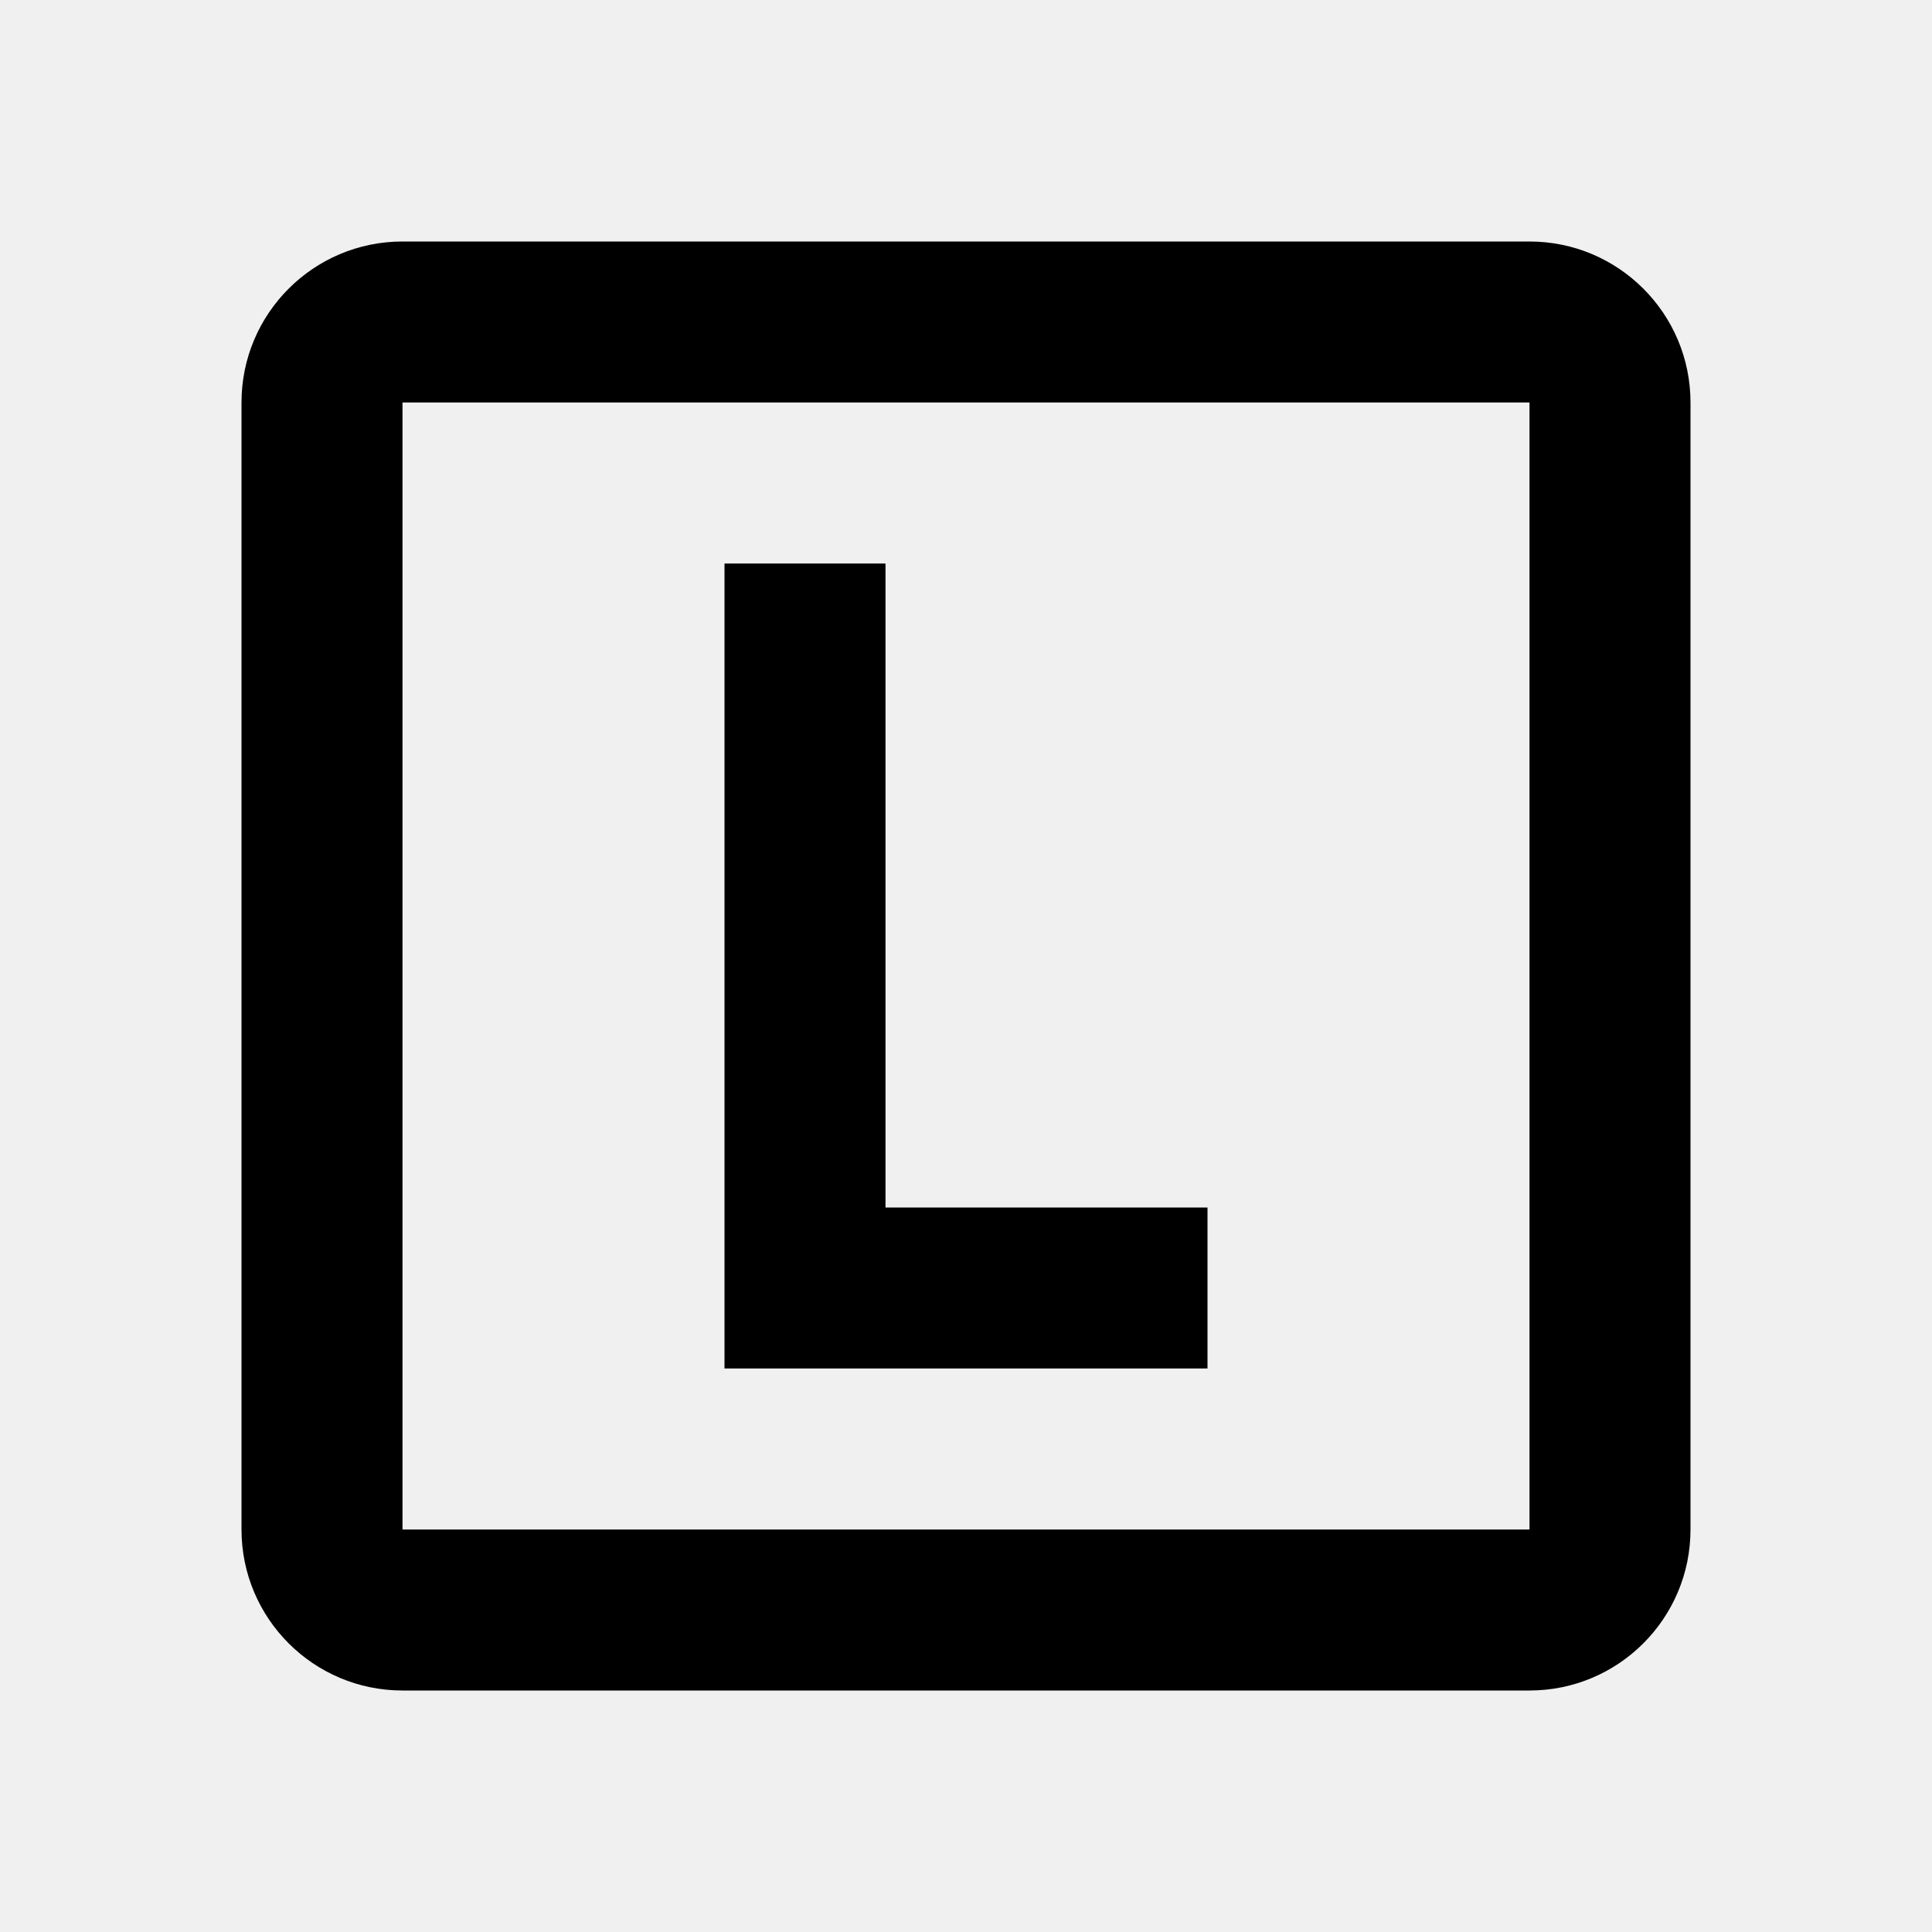
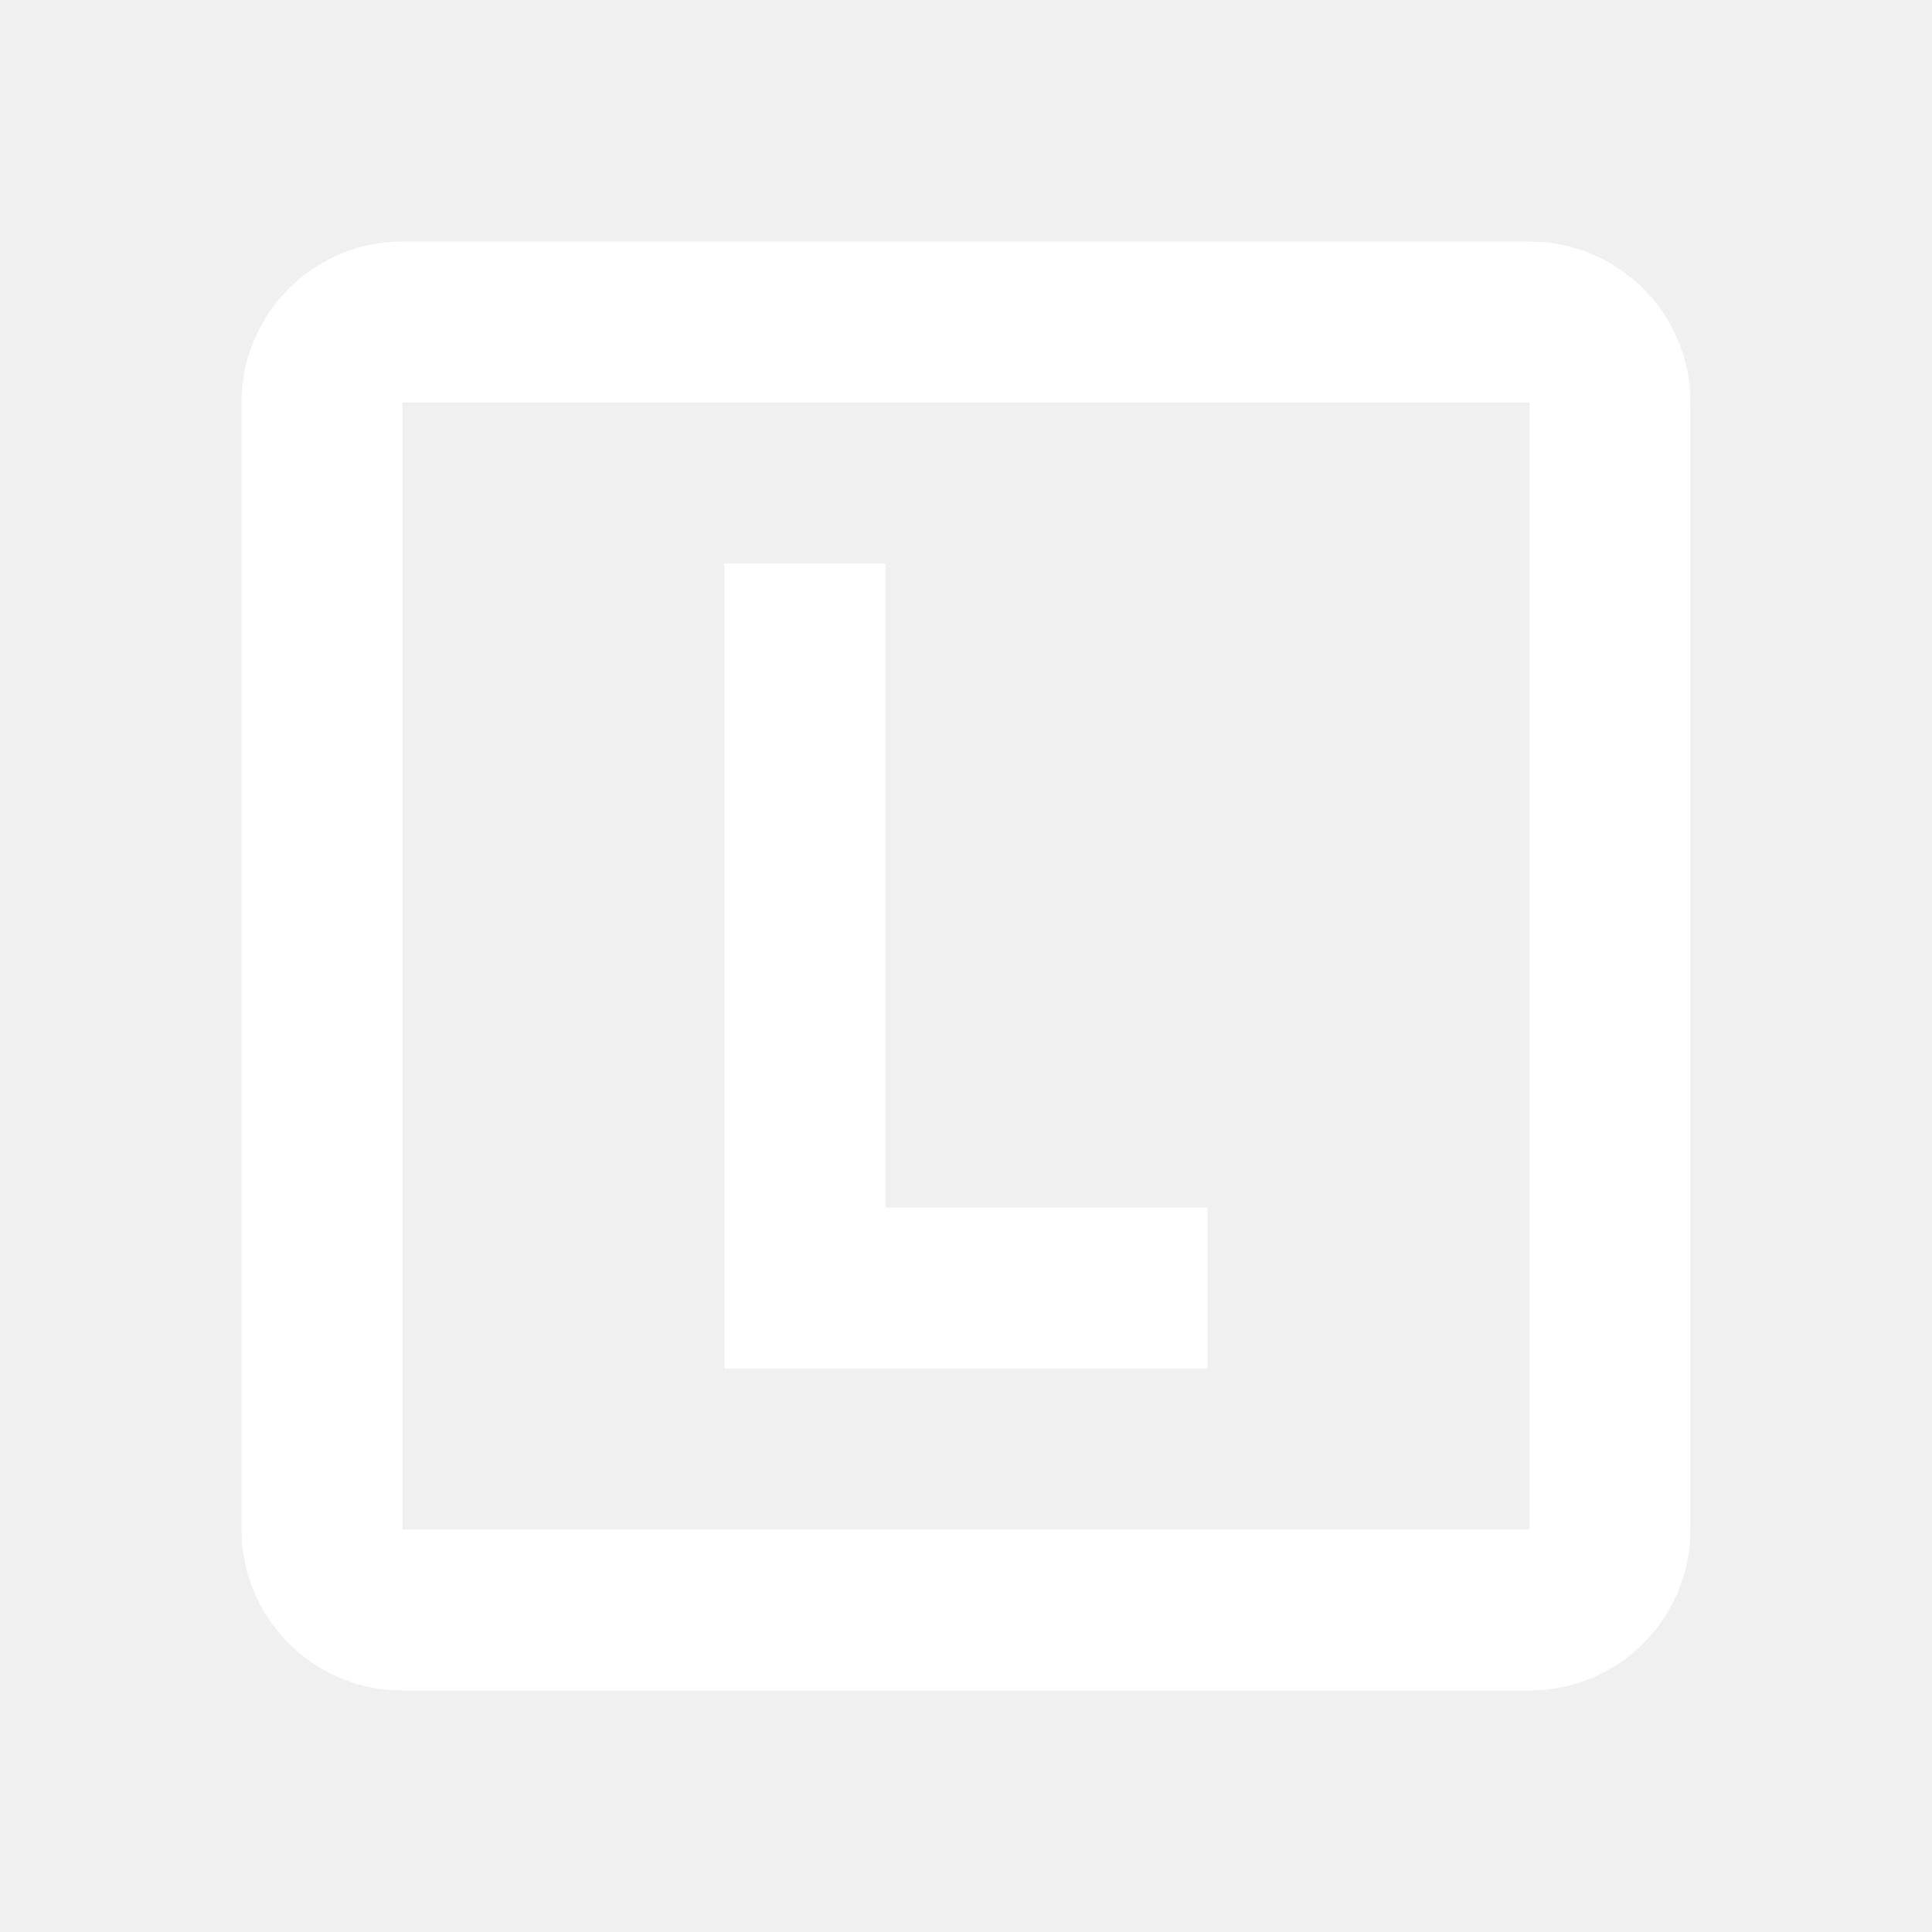
<svg xmlns="http://www.w3.org/2000/svg" viewBox="0 0 24 24" height="40px" width="40px">
-   <path d="M9,7H11V15H15V17H9V7M5,3H19A2,2 0 0,1 21,5V19A2,2 0 0,1 19,21H5A2,2 0 0,1 3,19V5A2,2 0 0,1 5,3M5,5V19H19V5H5Z" />
+   <path fill="#ffffff" d="M9,7H11V15H15V17H9V7M5,3H19A2,2 0 0,1 21,5V19A2,2 0 0,1 19,21H5A2,2 0 0,1 3,19V5A2,2 0 0,1 5,3M5,5V19H19V5H5Z" />
</svg>
